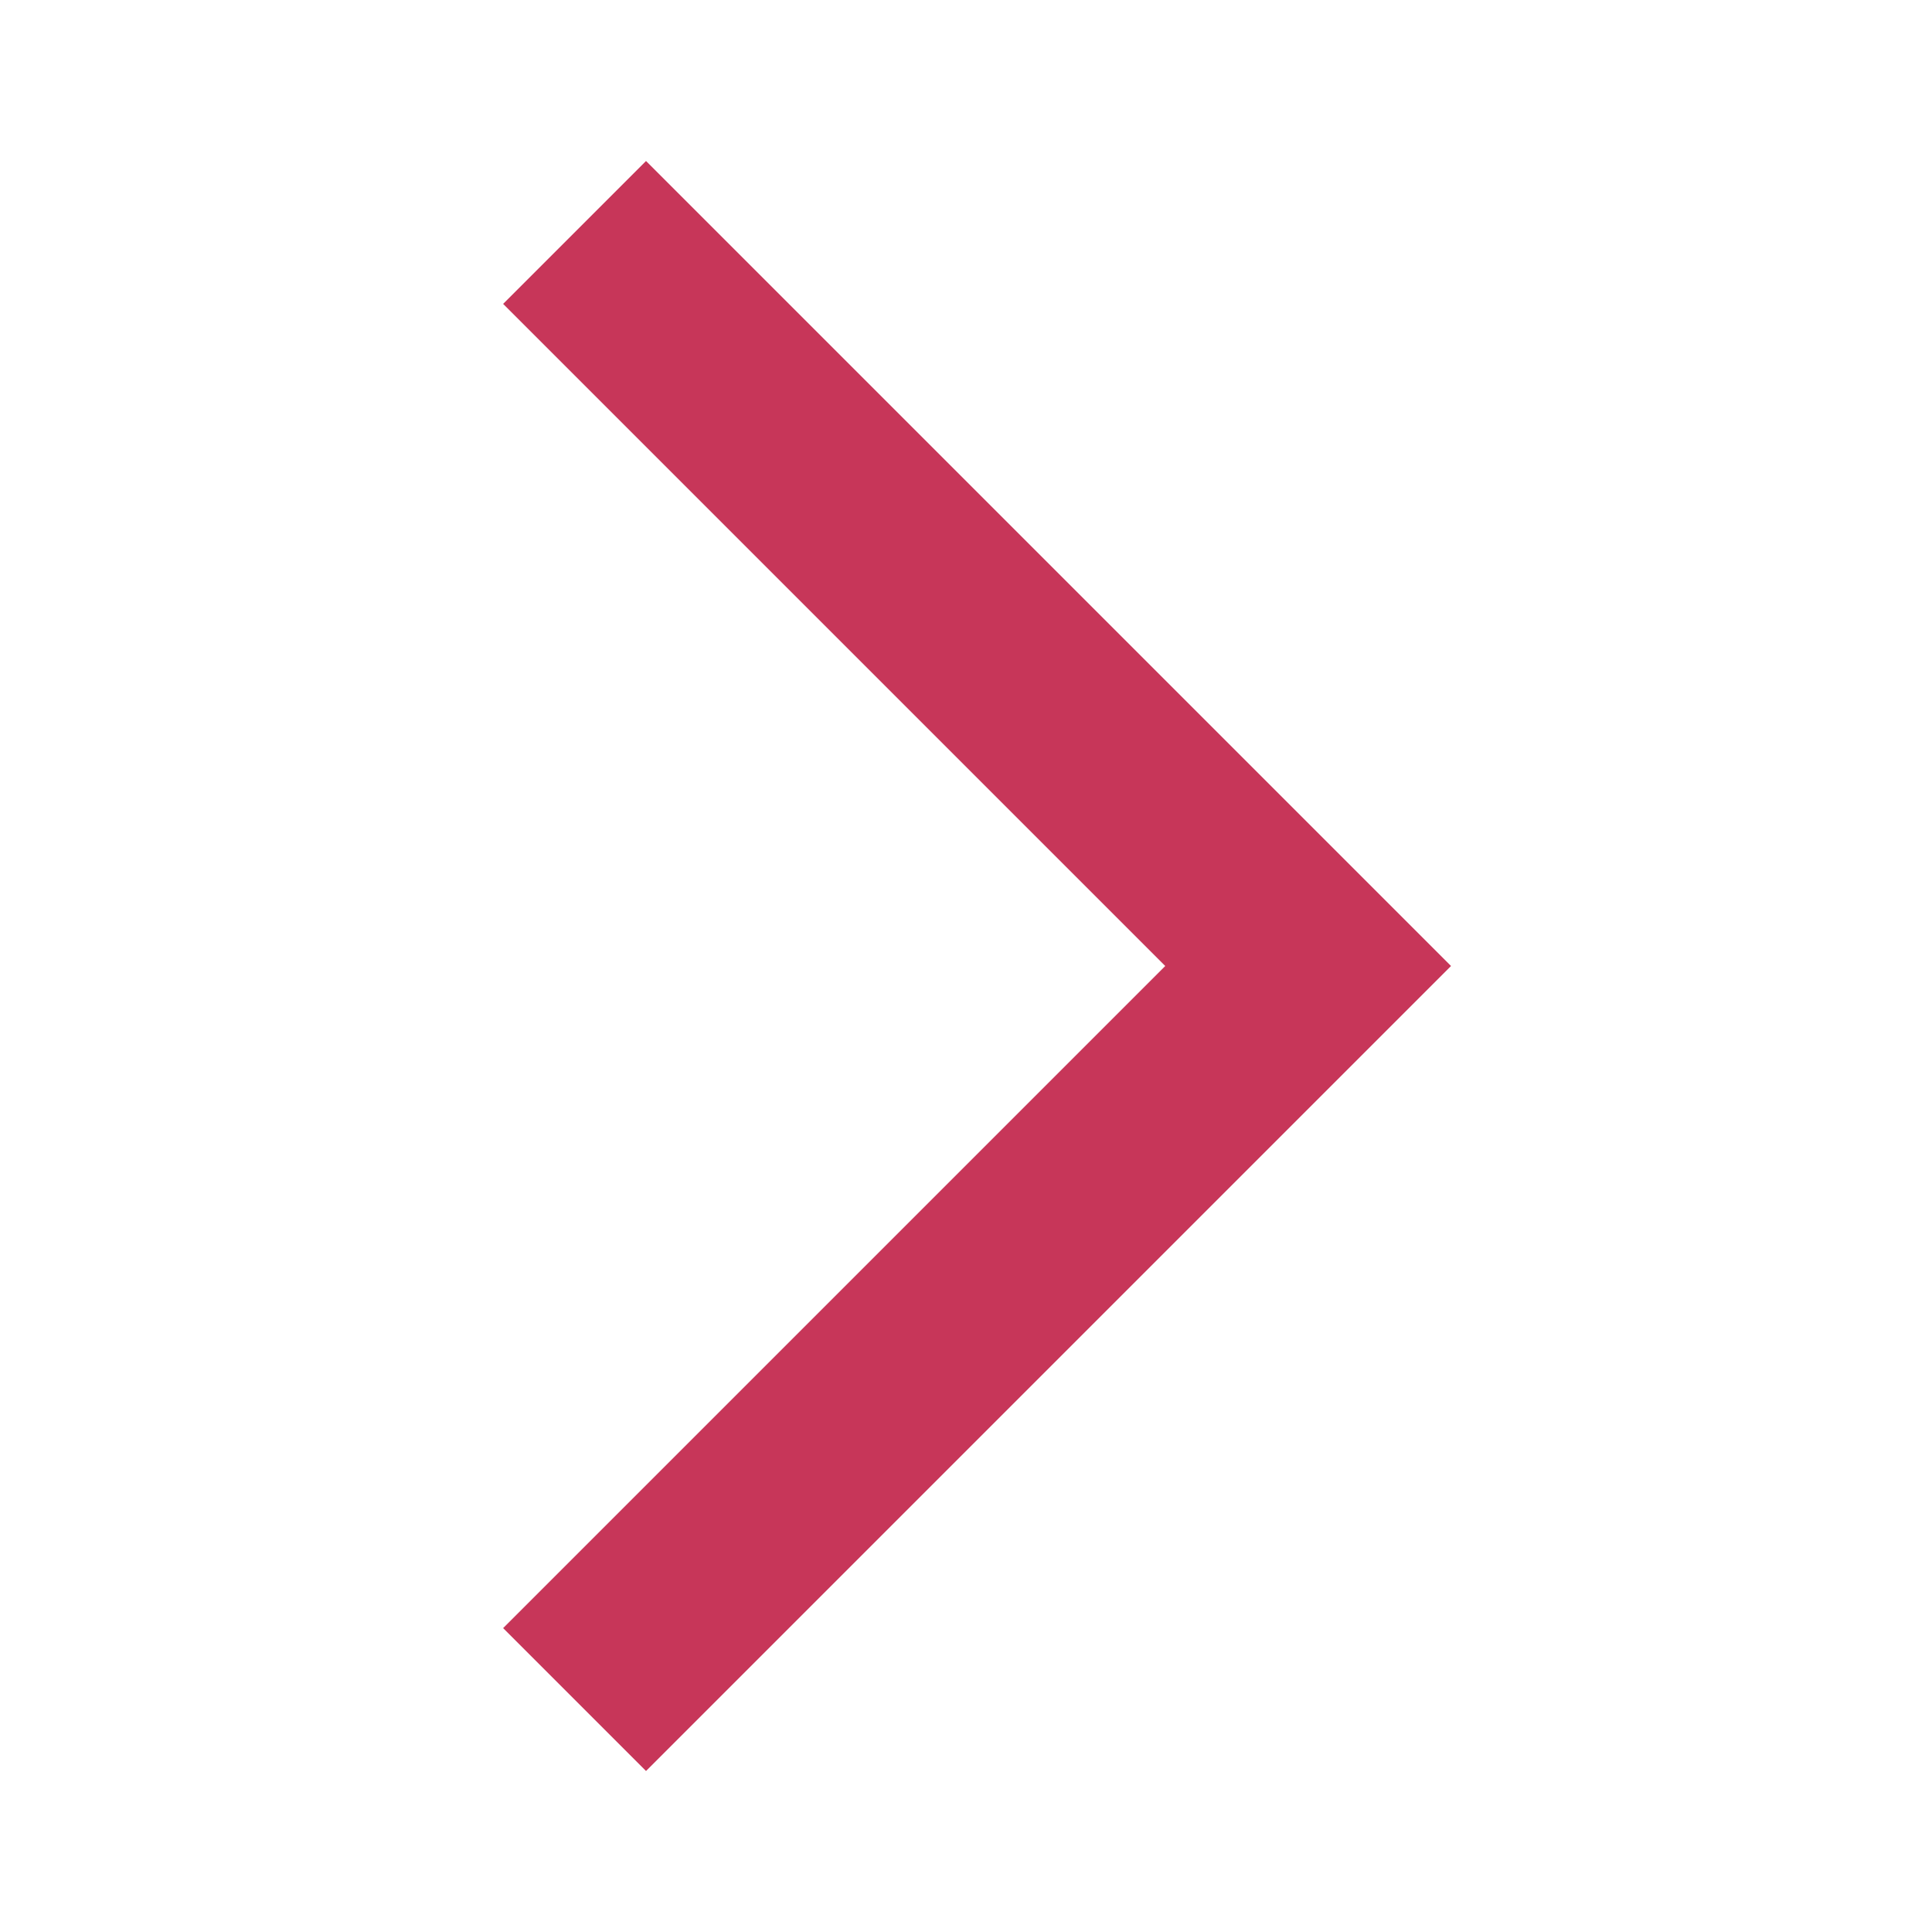
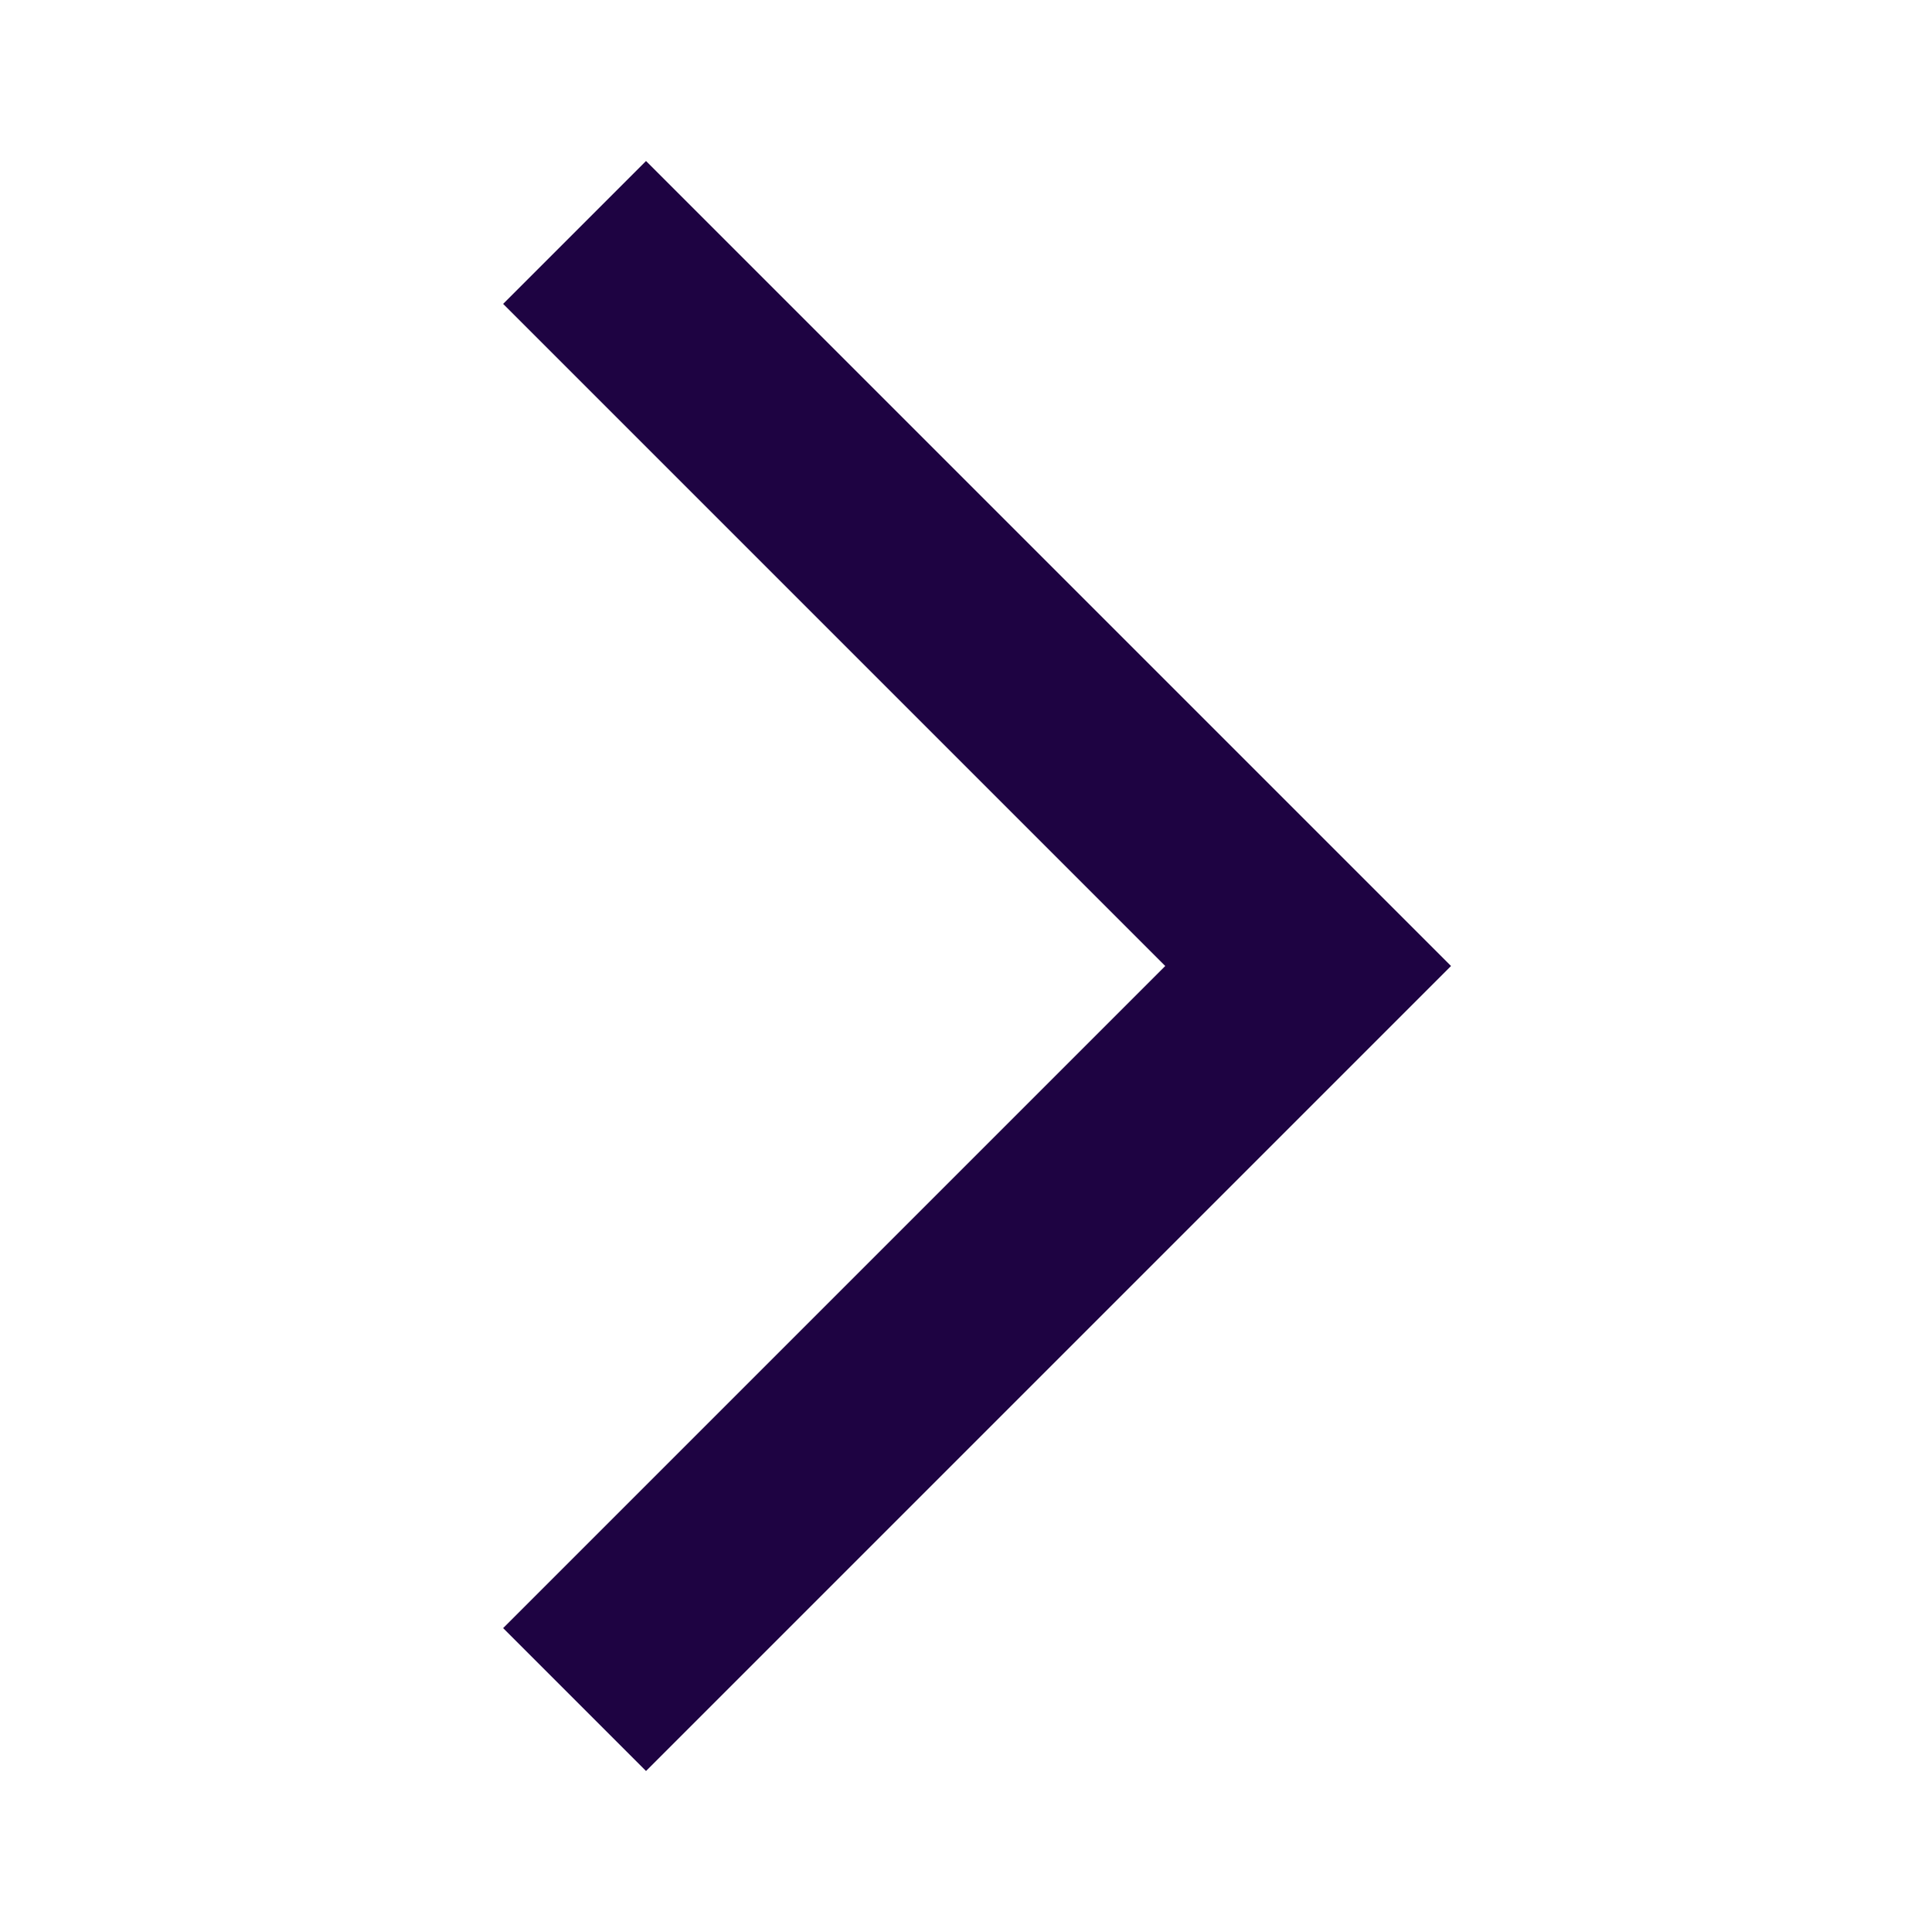
<svg xmlns="http://www.w3.org/2000/svg" width="24" height="24" viewBox="0 0 24 24" fill="none">
  <g id="arrow_forward_ios">
    <mask id="mask0_2146_116" style="mask-type:alpha" maskUnits="userSpaceOnUse" x="0" y="0" width="24" height="24">
      <rect id="Bounding box" width="24" height="24" fill="#D9D9D9" />
    </mask>
    <g mask="url(#mask0_2146_116)">
-       <path id="arrow_forward_ios_2" d="M8.025 22L6.25 20.225L14.475 12L6.25 3.775L8.025 2L18.025 12L8.025 22Z" fill="#C73659" />
+       <path id="arrow_forward_ios_2" d="M8.025 22L6.25 20.225L14.475 12L6.25 3.775L8.025 2L18.025 12L8.025 22Z" fill="#1E0342" />
    </g>
  </g>
</svg>
